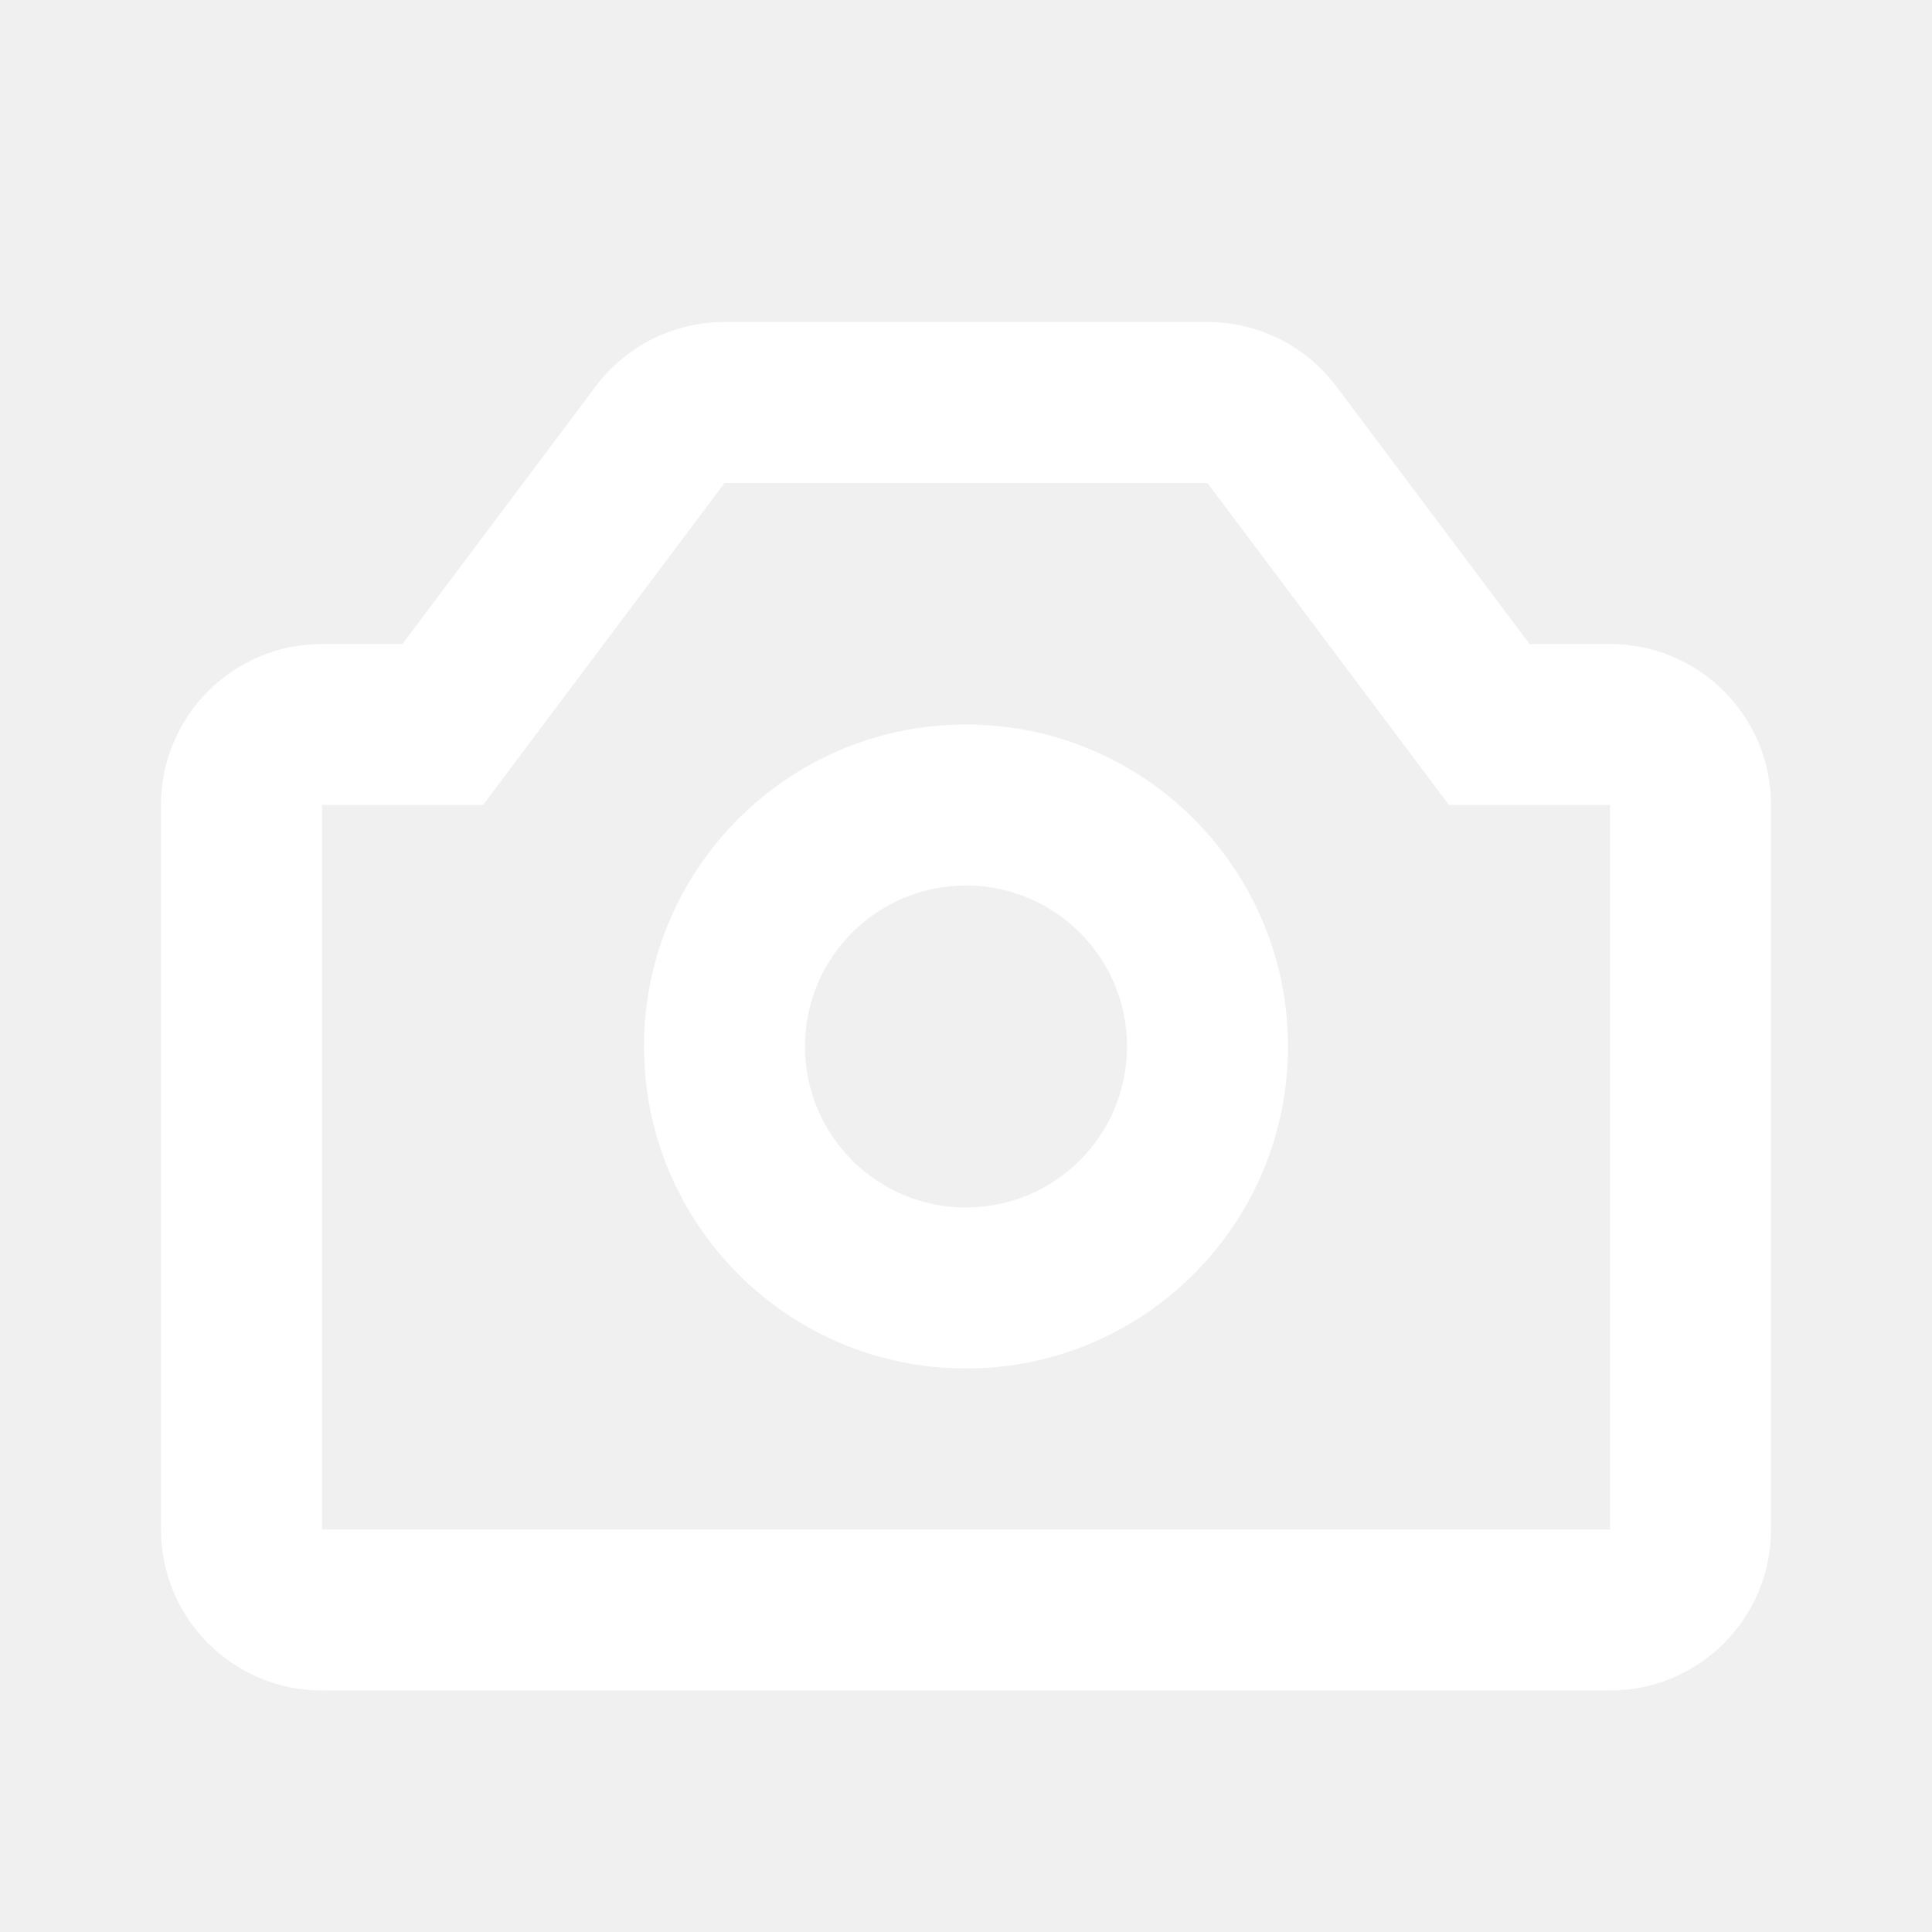
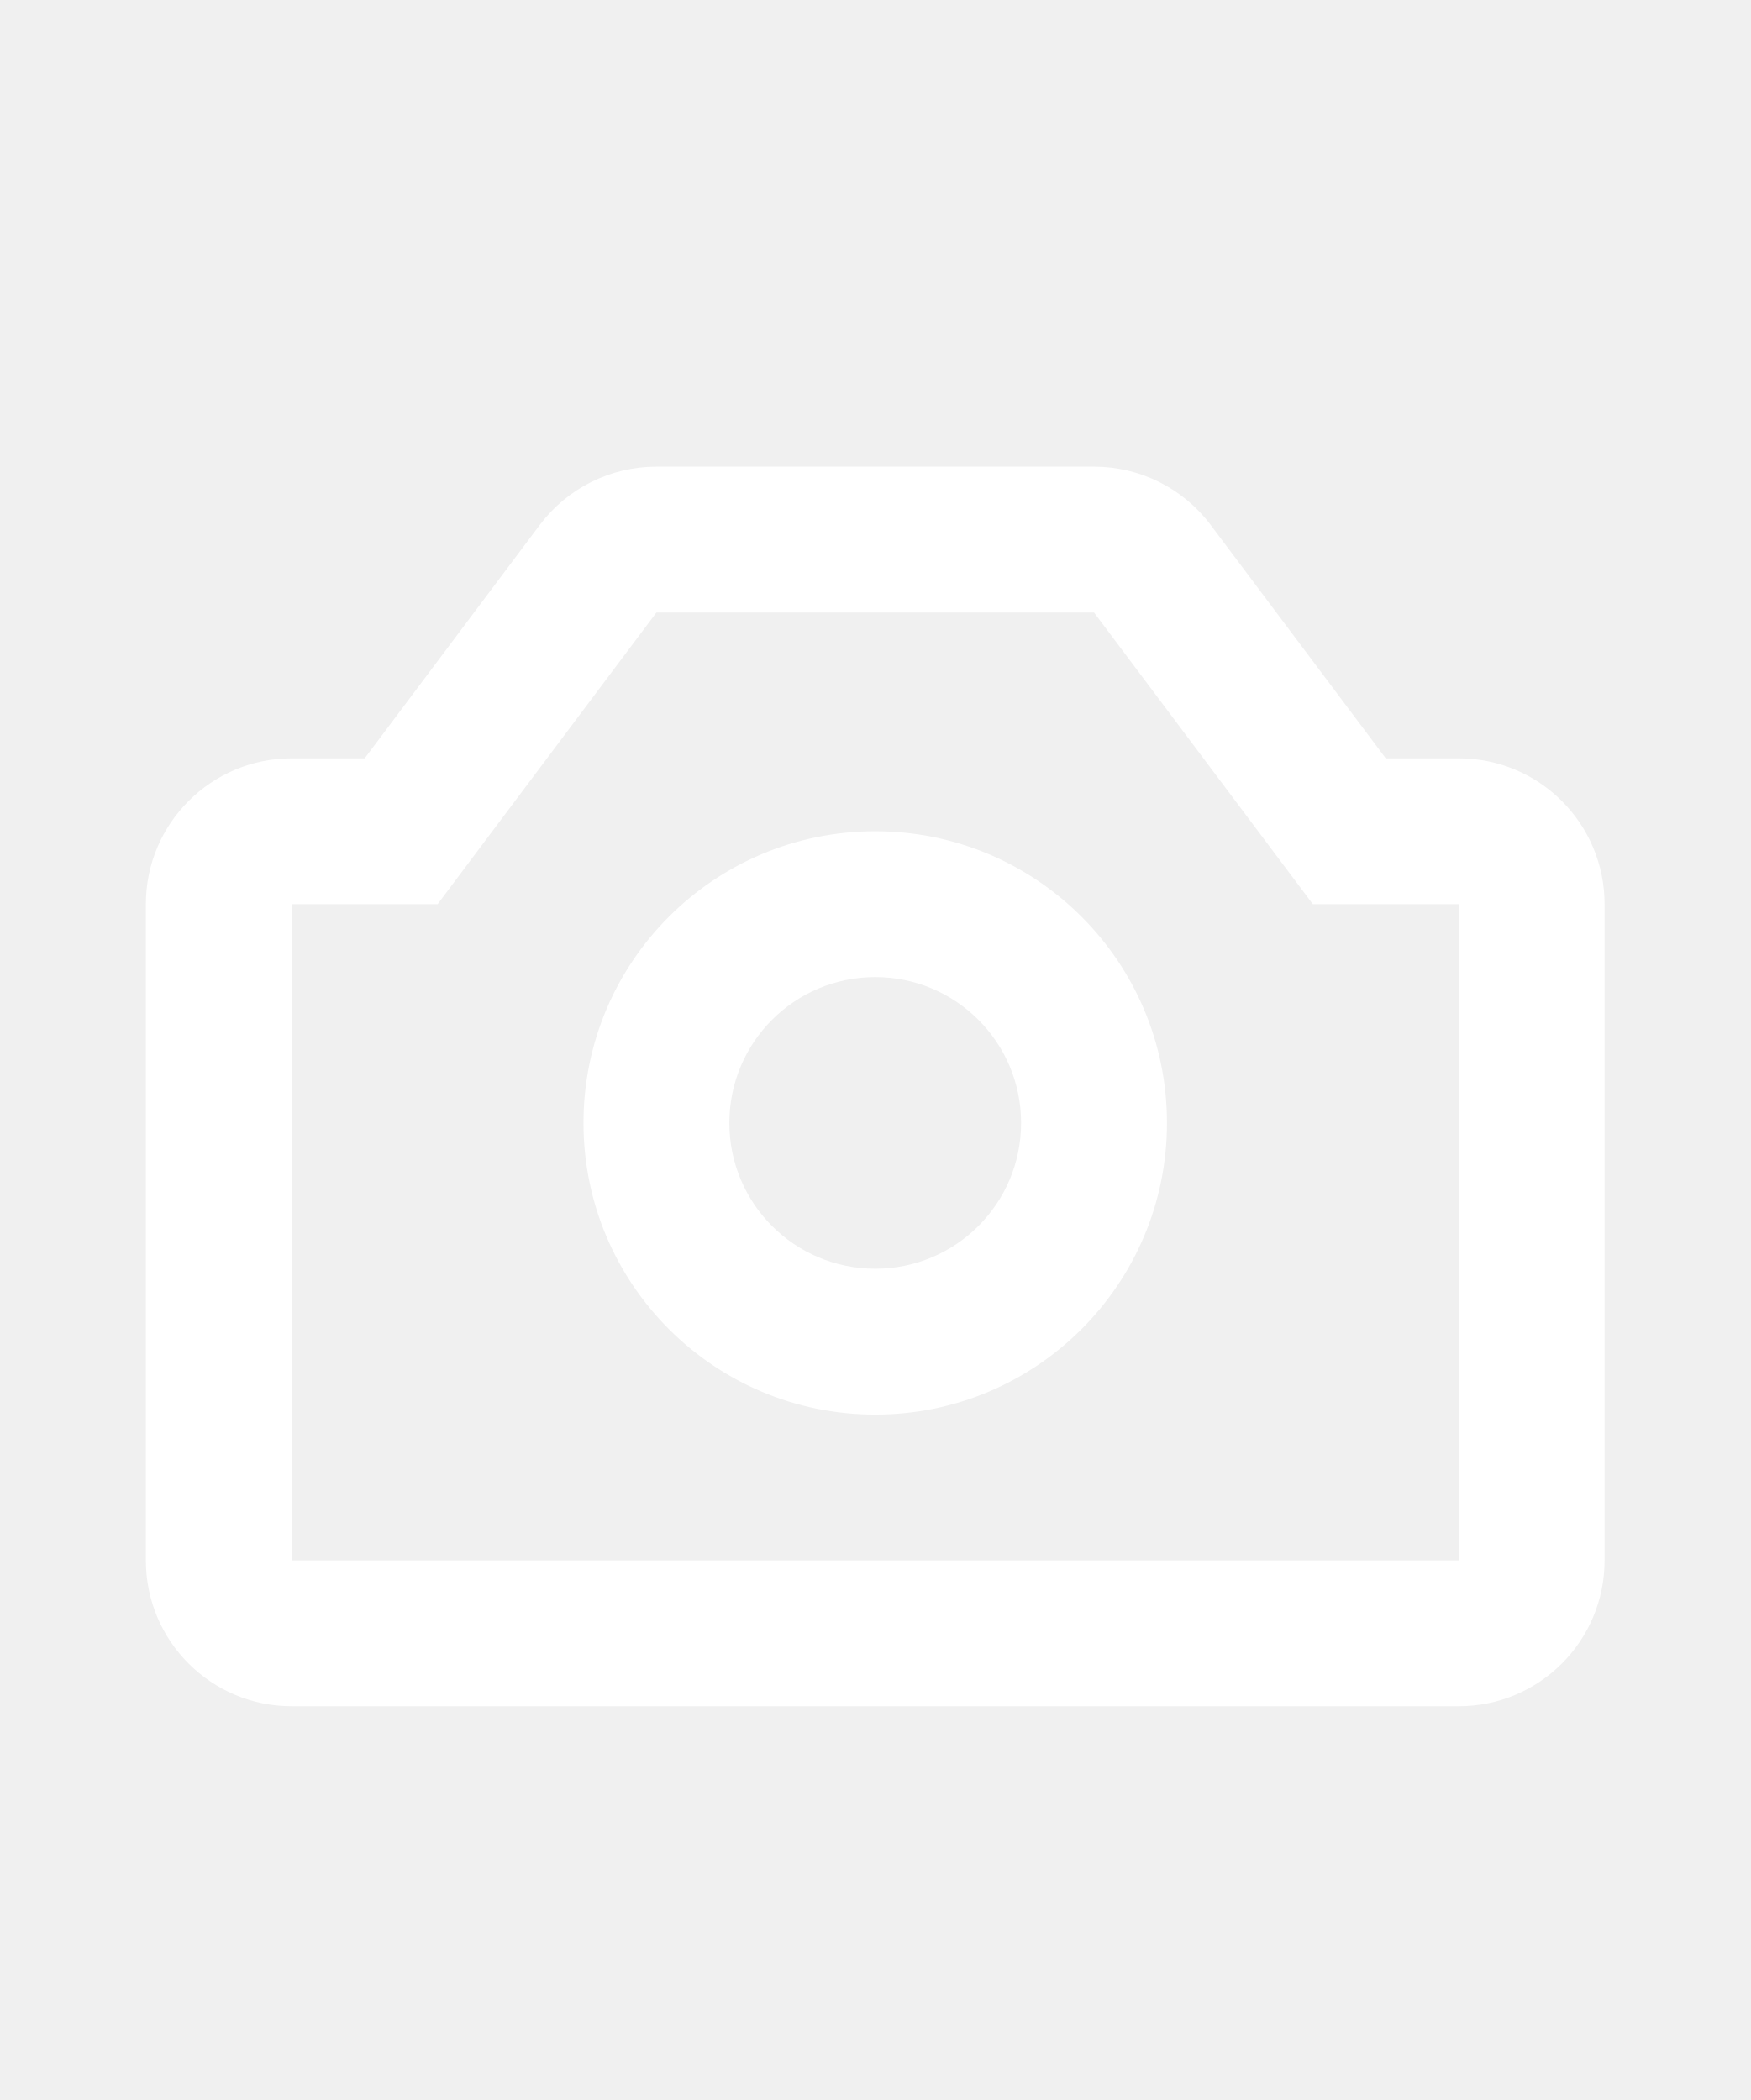
- <svg xmlns="http://www.w3.org/2000/svg" width="24" height="24" viewBox="0 0 24 24" fill="none">
+ <svg xmlns="http://www.w3.org/2000/svg" width="20" height="24" viewBox="0 0 24 24" fill="none">
  <path fill-rule="evenodd" clip-rule="evenodd" d="M16 13C16 15.209 14.209 17 12 17C9.791 17 8 15.209 8 13C8 10.791 9.791 9 12 9C14.209 9 16 10.791 16 13ZM14 13C14 14.105 13.105 15 12 15C10.895 15 10 14.105 10 13C10 11.895 10.895 11 12 11C13.105 11 14 11.895 14 13Z" fill="white" />
  <path fill-rule="evenodd" clip-rule="evenodd" d="M15 4C15.63 4 16.222 4.296 16.6 4.8L19 8H20C21.105 8 22 8.895 22 10V19C22 20.105 21.105 21 20 21H4C2.895 21 2 20.105 2 19V10C2 8.895 2.895 8 4 8H5L7.4 4.8C7.778 4.296 8.37 4 9 4H15ZM6 10L9 6L15 6L18 10H20V19H4V10H6Z" fill="white" />
</svg>
